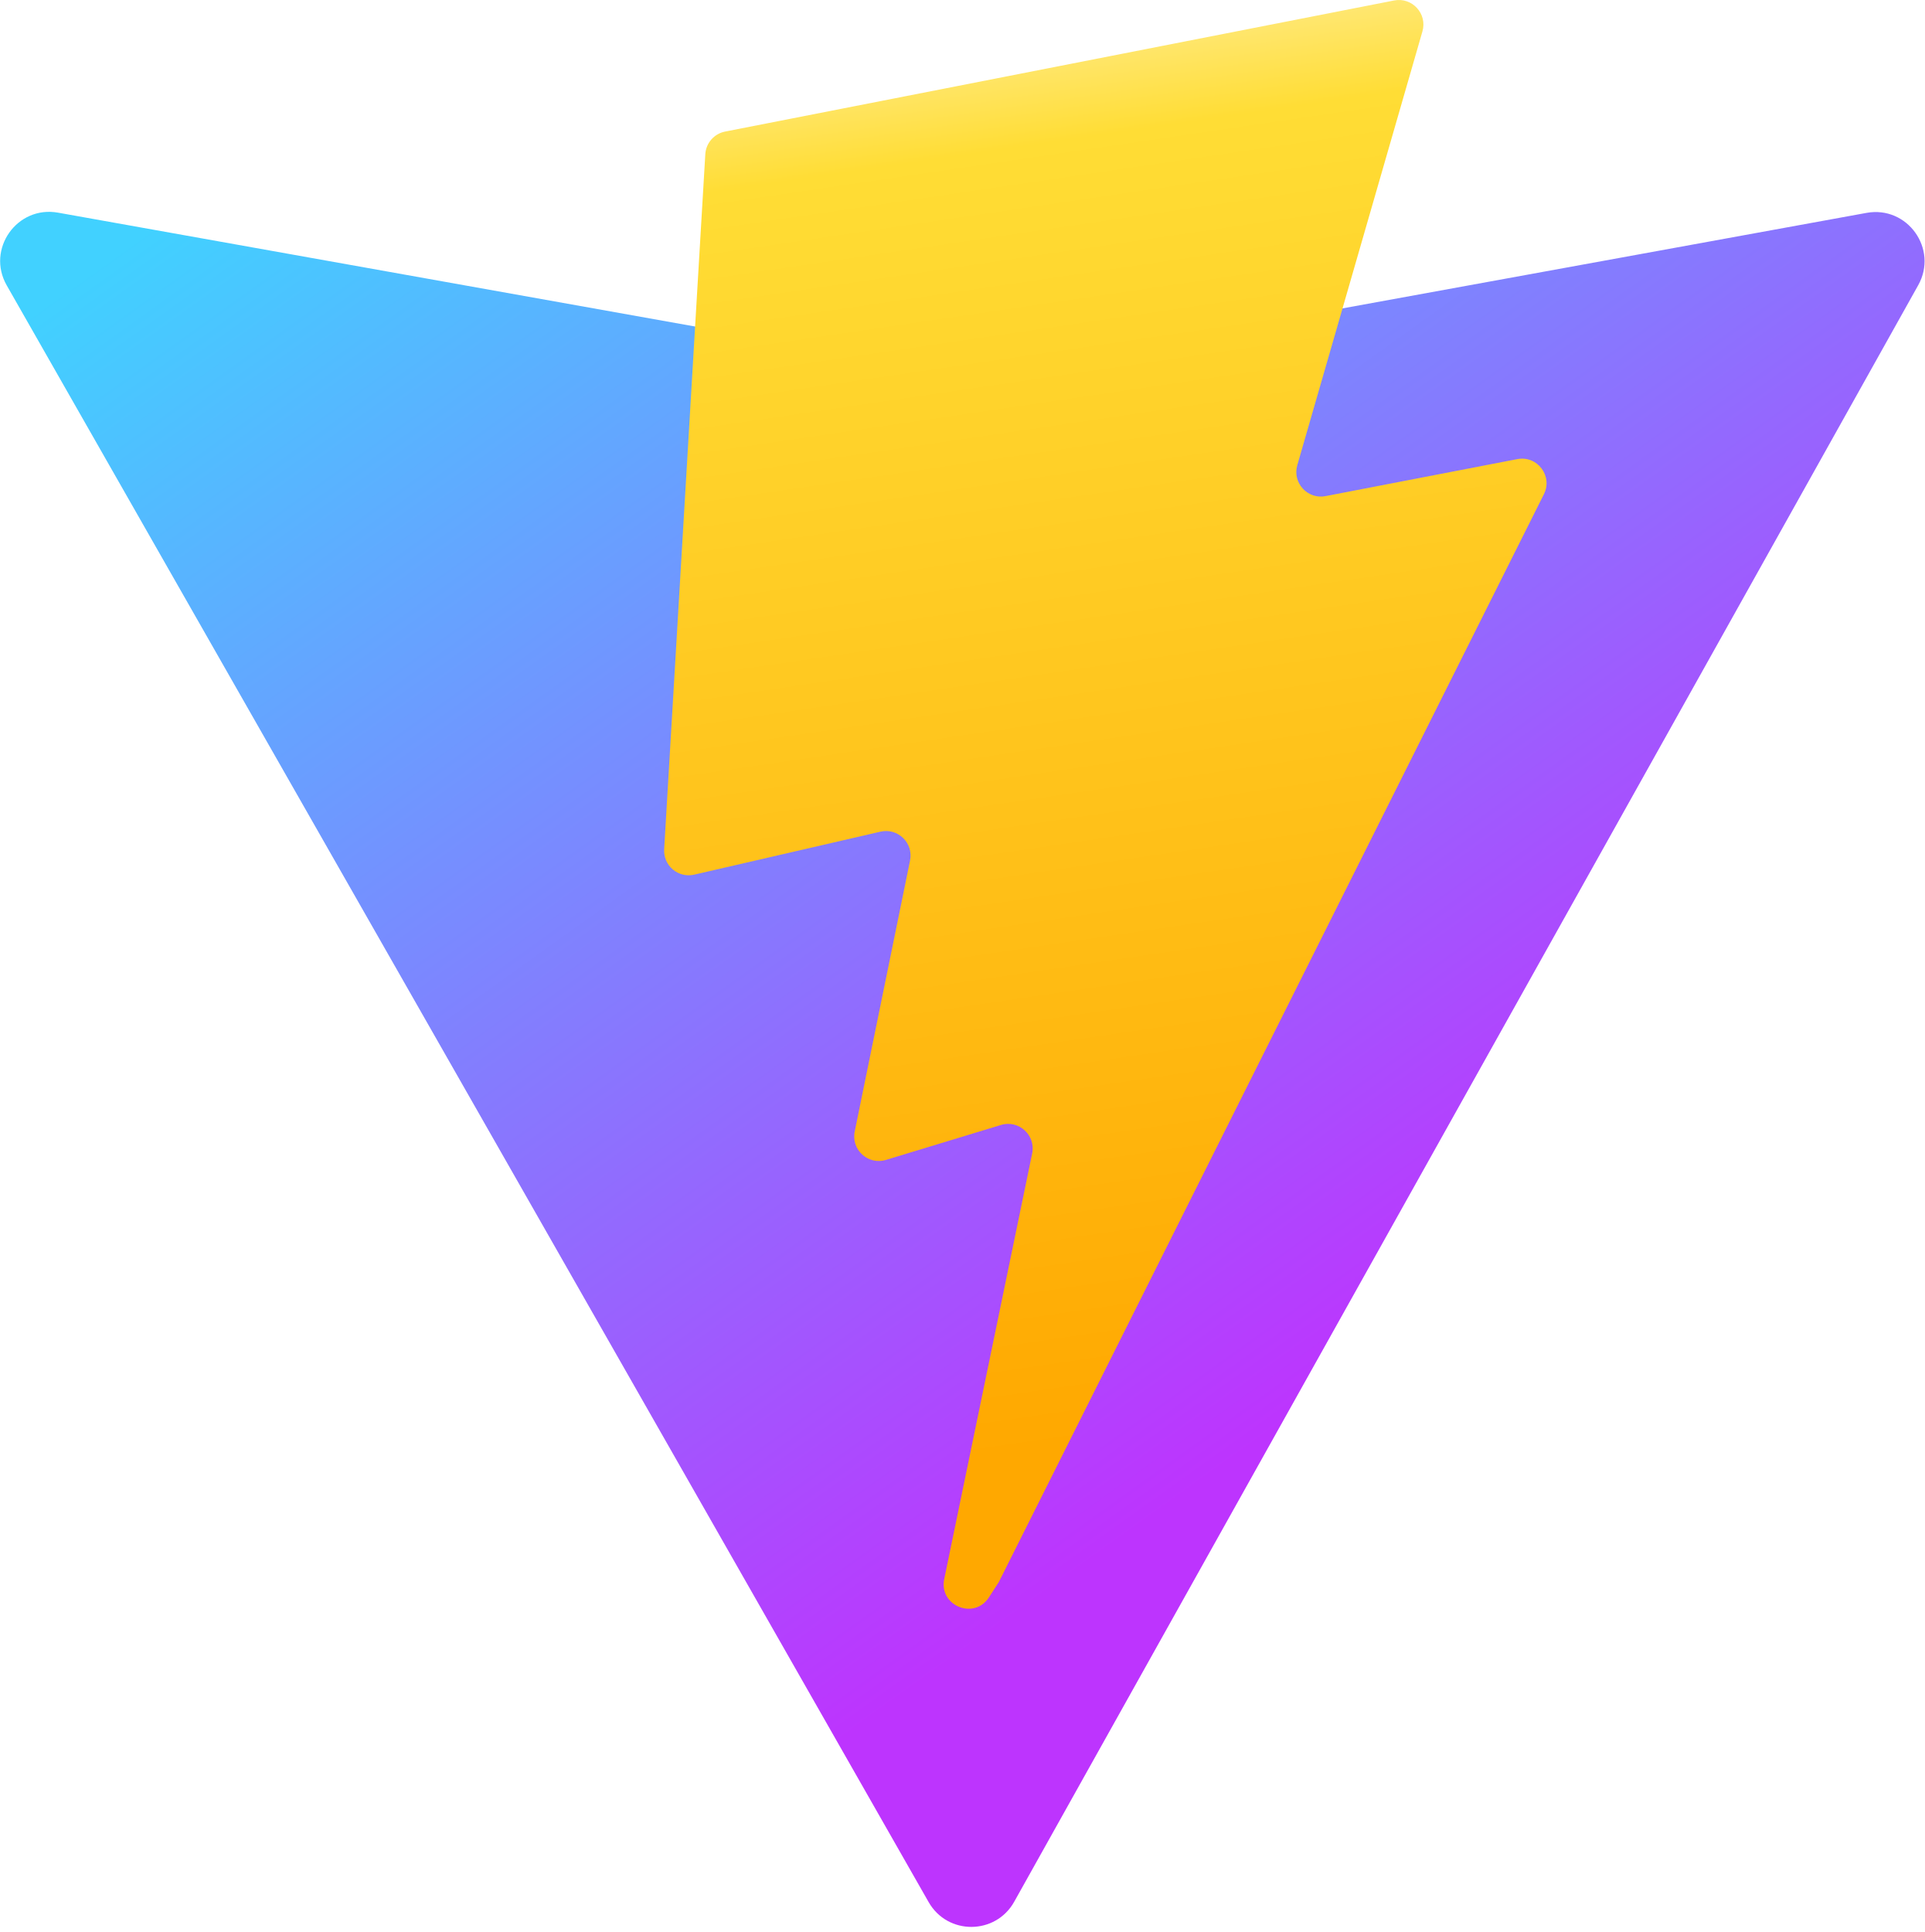
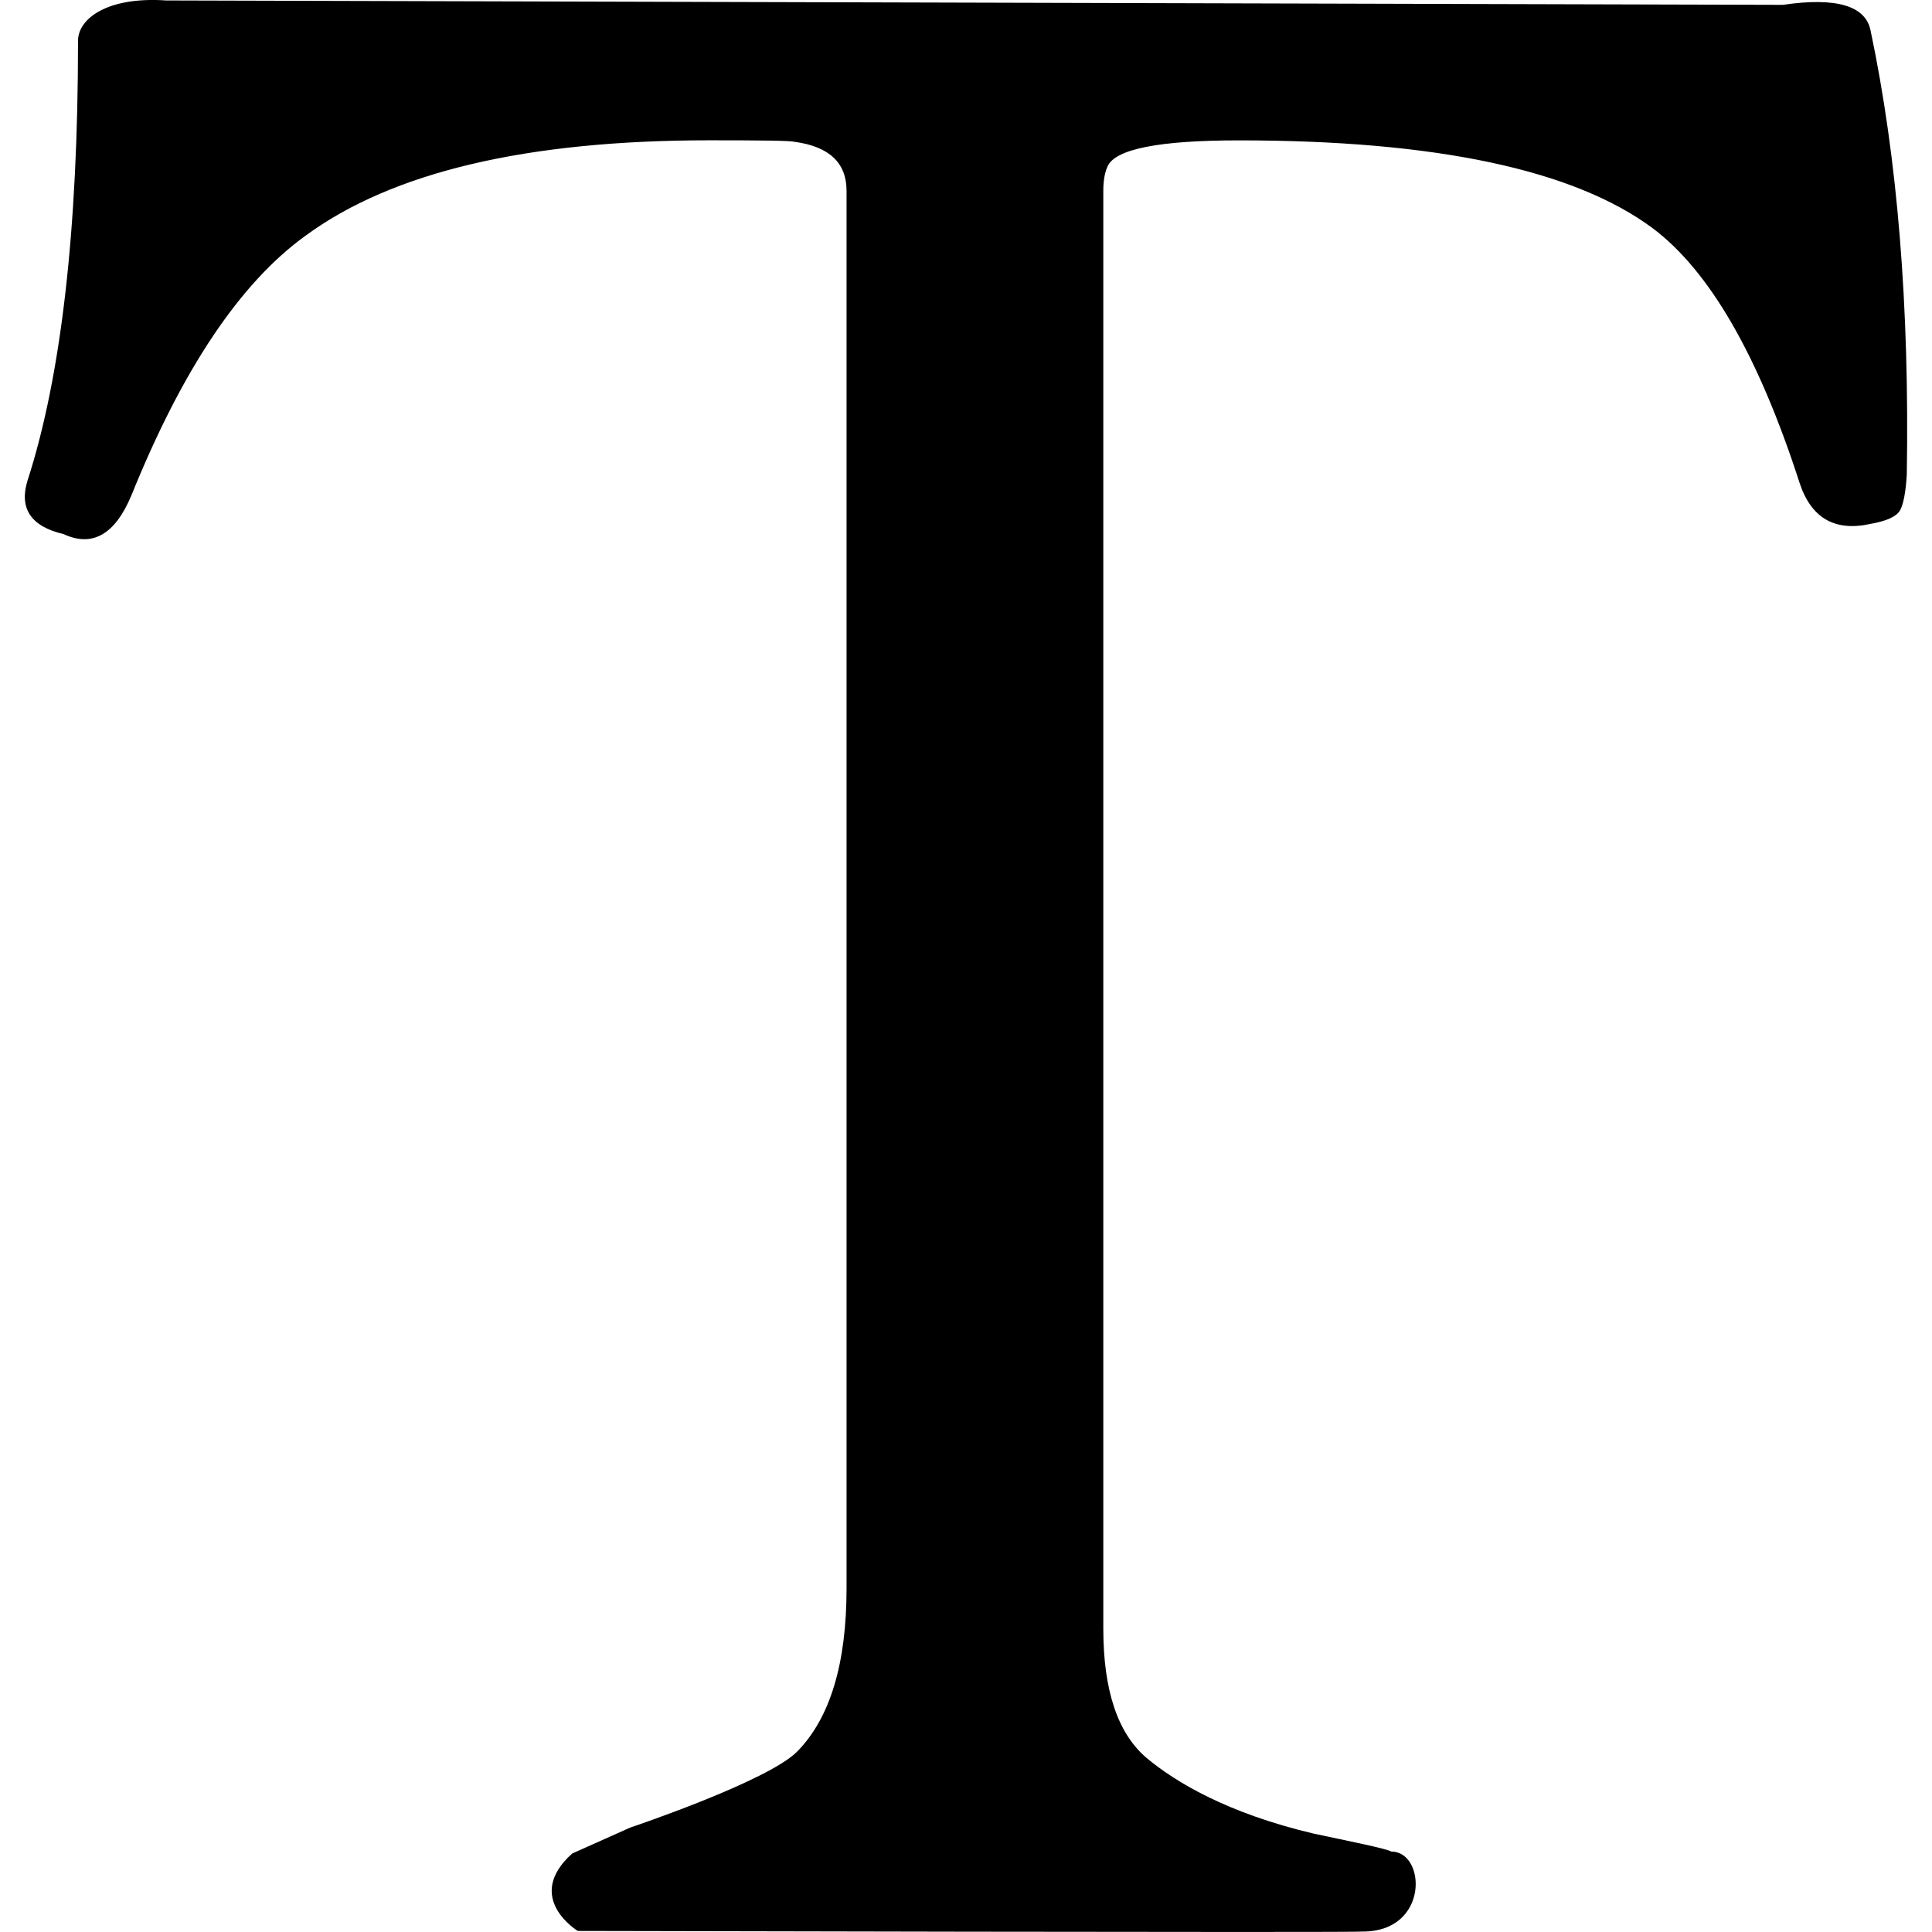
- <svg xmlns="http://www.w3.org/2000/svg" aria-hidden="true" role="img" class="iconify iconify--logos" width="31.88" height="32" preserveAspectRatio="xMidYMid meet" viewBox="0 0 256 257">
-   <defs>
-     <linearGradient id="IconifyId1813088fe1fbc01fb466" x1="-.828%" x2="57.636%" y1="7.652%" y2="78.411%">
-       <stop offset="0%" stop-color="#41D1FF" />
-       <stop offset="100%" stop-color="#BD34FE" />
-     </linearGradient>
-     <linearGradient id="IconifyId1813088fe1fbc01fb467" x1="43.376%" x2="50.316%" y1="2.242%" y2="89.03%">
-       <stop offset="0%" stop-color="#FFEA83" />
-       <stop offset="8.333%" stop-color="#FFDD35" />
-       <stop offset="100%" stop-color="#FFA800" />
-     </linearGradient>
-   </defs>
-   <path fill="url(#IconifyId1813088fe1fbc01fb466)" d="M255.153 37.938L134.897 252.976c-2.483 4.44-8.862 4.466-11.382.048L.875 37.958c-2.746-4.814 1.371-10.646 6.827-9.67l120.385 21.517a6.537 6.537 0 0 0 2.322-.004l117.867-21.483c5.438-.991 9.574 4.796 6.877 9.62Z" />
-   <path fill="url(#IconifyId1813088fe1fbc01fb467)" d="M185.432.063L96.44 17.501a3.268 3.268 0 0 0-2.634 3.014l-5.474 92.456a3.268 3.268 0 0 0 3.997 3.378l24.777-5.718c2.318-.535 4.413 1.507 3.936 3.838l-7.361 36.047c-.495 2.426 1.782 4.5 4.151 3.78l15.304-4.649c2.372-.72 4.652 1.36 4.15 3.788l-11.698 56.621c-.732 3.542 3.979 5.473 5.943 2.437l1.313-2.028l72.516-144.72c1.215-2.423-.88-5.186-3.54-4.672l-25.505 4.922c-2.396.462-4.435-1.77-3.759-4.114l16.646-57.705c.677-2.35-1.37-4.583-3.769-4.113Z" />
+ <svg xmlns="http://www.w3.org/2000/svg" fill="#000000" height="800px" width="800px" version="1.1" id="Capa_1" viewBox="0 0 25.531 25.531" xml:space="preserve">
+   <g>
+     <g id="c179_text">
+       <path d="M25.198,6.273c-0.014,0.23-0.045,0.389-0.087,0.467c-0.045,0.084-0.176,0.145-0.392,0.183    c-0.469,0.104-0.781-0.074-0.935-0.533C23.239,4.7,22.59,3.578,21.84,3.016c-1.041-0.773-2.862-1.161-5.469-1.161    c-1.054,0-1.633,0.115-1.734,0.343c-0.036,0.075-0.057,0.184-0.057,0.324v18.999c0,0.812,0.188,1.383,0.571,1.709    c0.382,0.32,1.069,0.731,2.201,0.999c0.483,0.103,0.97,0.2,1.034,0.239c0.46,0,0.504,1.057-0.376,1.057    c-0.025,0.016-10.375-0.008-10.375-0.008s-0.723-0.439-0.074-1.023c0.271-0.121,0.767-0.343,0.767-0.343s1.83-0.614,2.211-1.009    c0.434-0.445,0.648-1.164,0.648-2.154V2.521c0-0.369-0.229-0.585-0.687-0.647c-0.049-0.015-0.425-0.02-1.122-0.02    c-2.415,0-4.191,0.418-5.338,1.259C3.176,3.735,2.411,4.877,1.737,6.545C1.52,7.065,1.22,7.234,0.84,7.058    C0.408,6.957,0.251,6.719,0.363,6.353c0.445-1.374,0.668-3.31,0.668-5.814c0-0.292,0.387-0.586,1.163-0.533L23.56,0.064    c0.709-0.104,1.096,0.012,1.16,0.343C25.076,2.096,25.234,4.052,25.198,6.273z" />
+     </g>
+     <g id="Capa_1_282_">
+ 	</g>
+   </g>
</svg>
